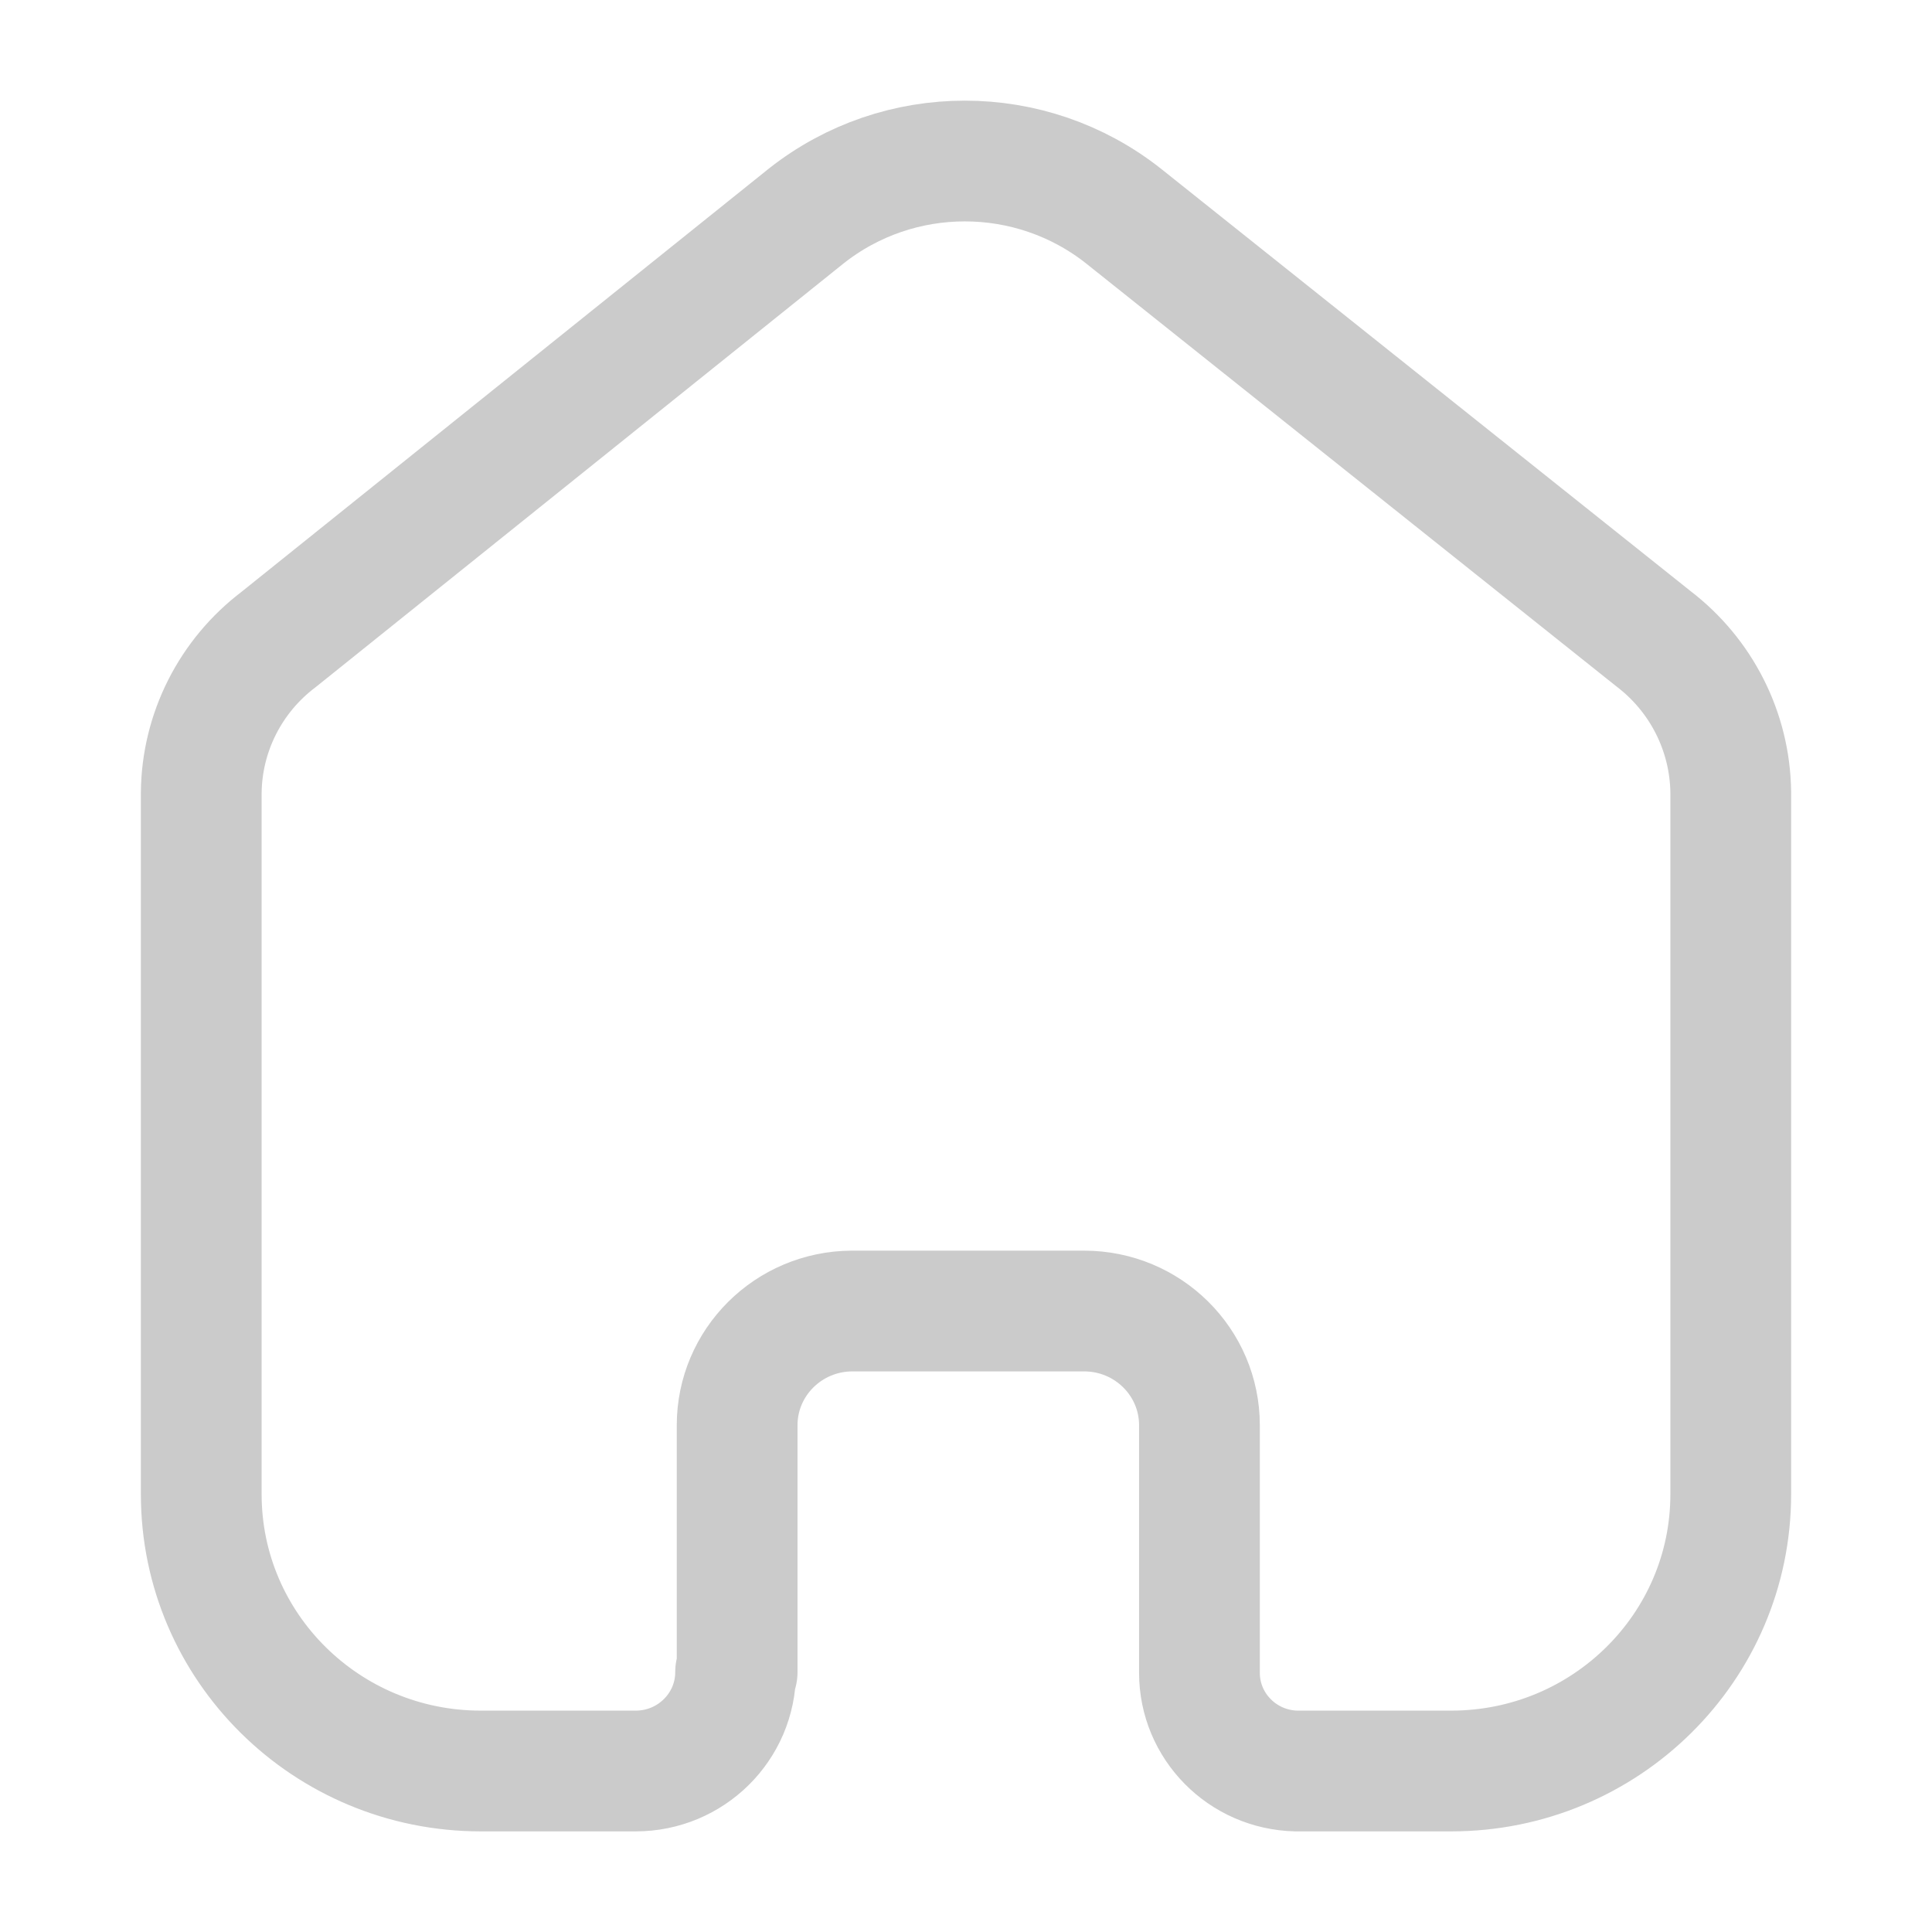
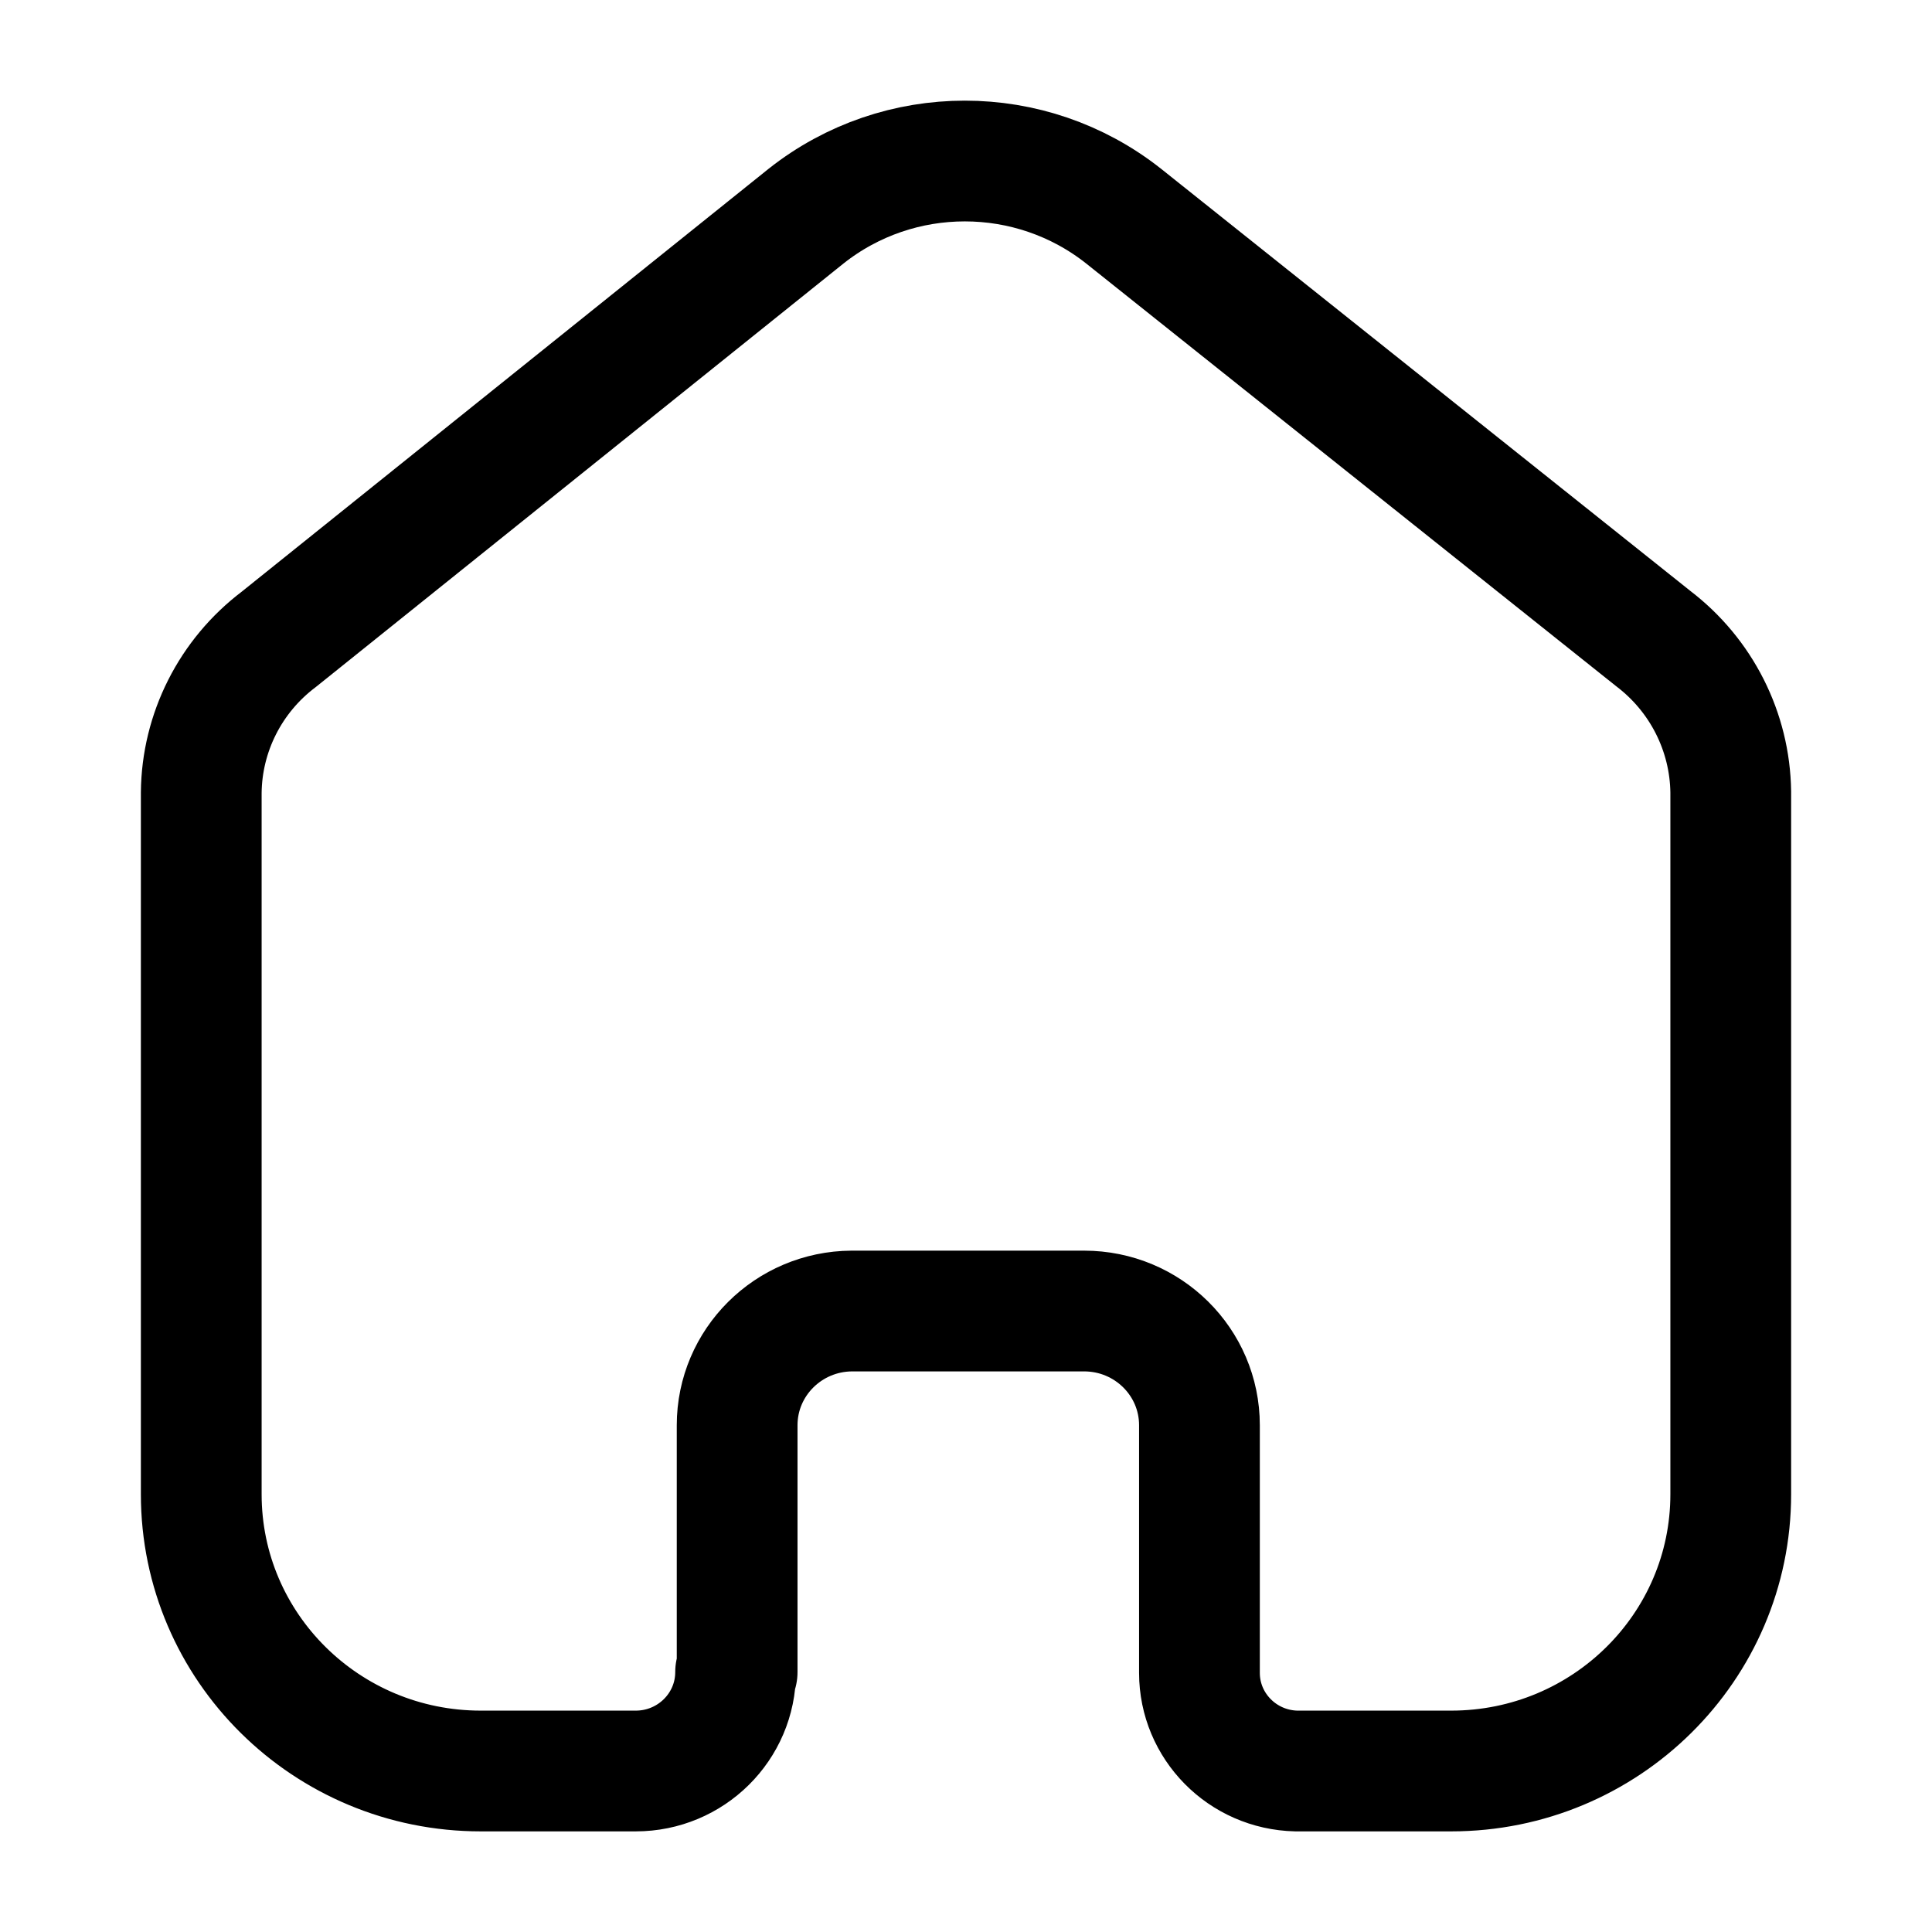
<svg xmlns="http://www.w3.org/2000/svg" width="24" height="24" viewBox="0 0 24 24" fill="none">
-   <path d="M9.157 20.771V17.705C9.157 16.925 9.793 16.291 10.581 16.286H13.467C14.259 16.286 14.9 16.921 14.9 17.705V17.705V20.781C14.9 21.443 15.434 21.985 16.103 22H18.027C19.945 22 21.5 20.461 21.5 18.562V18.562V9.838C21.49 9.091 21.136 8.389 20.538 7.933L13.958 2.685C12.805 1.772 11.166 1.772 10.013 2.685L3.462 7.943C2.862 8.397 2.507 9.1 2.5 9.847V18.562C2.5 20.461 4.055 22 5.973 22H7.897C8.582 22 9.138 21.45 9.138 20.771V20.771" stroke="#CBCBCB" stroke-width="1.5" stroke-linecap="round" stroke-linejoin="round" />
+   <path d="M9.157 20.771V17.705C9.157 16.925 9.793 16.291 10.581 16.286H13.467C14.259 16.286 14.9 16.921 14.9 17.705V17.705V20.781C14.9 21.443 15.434 21.985 16.103 22H18.027C19.945 22 21.5 20.461 21.5 18.562V18.562V9.838C21.49 9.091 21.136 8.389 20.538 7.933L13.958 2.685C12.805 1.772 11.166 1.772 10.013 2.685L3.462 7.943C2.862 8.397 2.507 9.1 2.5 9.847V18.562C2.5 20.461 4.055 22 5.973 22H7.897C8.582 22 9.138 21.45 9.138 20.771V20.771" stroke="currentColor" stroke-width="1.5" stroke-linecap="round" stroke-linejoin="round" />
</svg>
